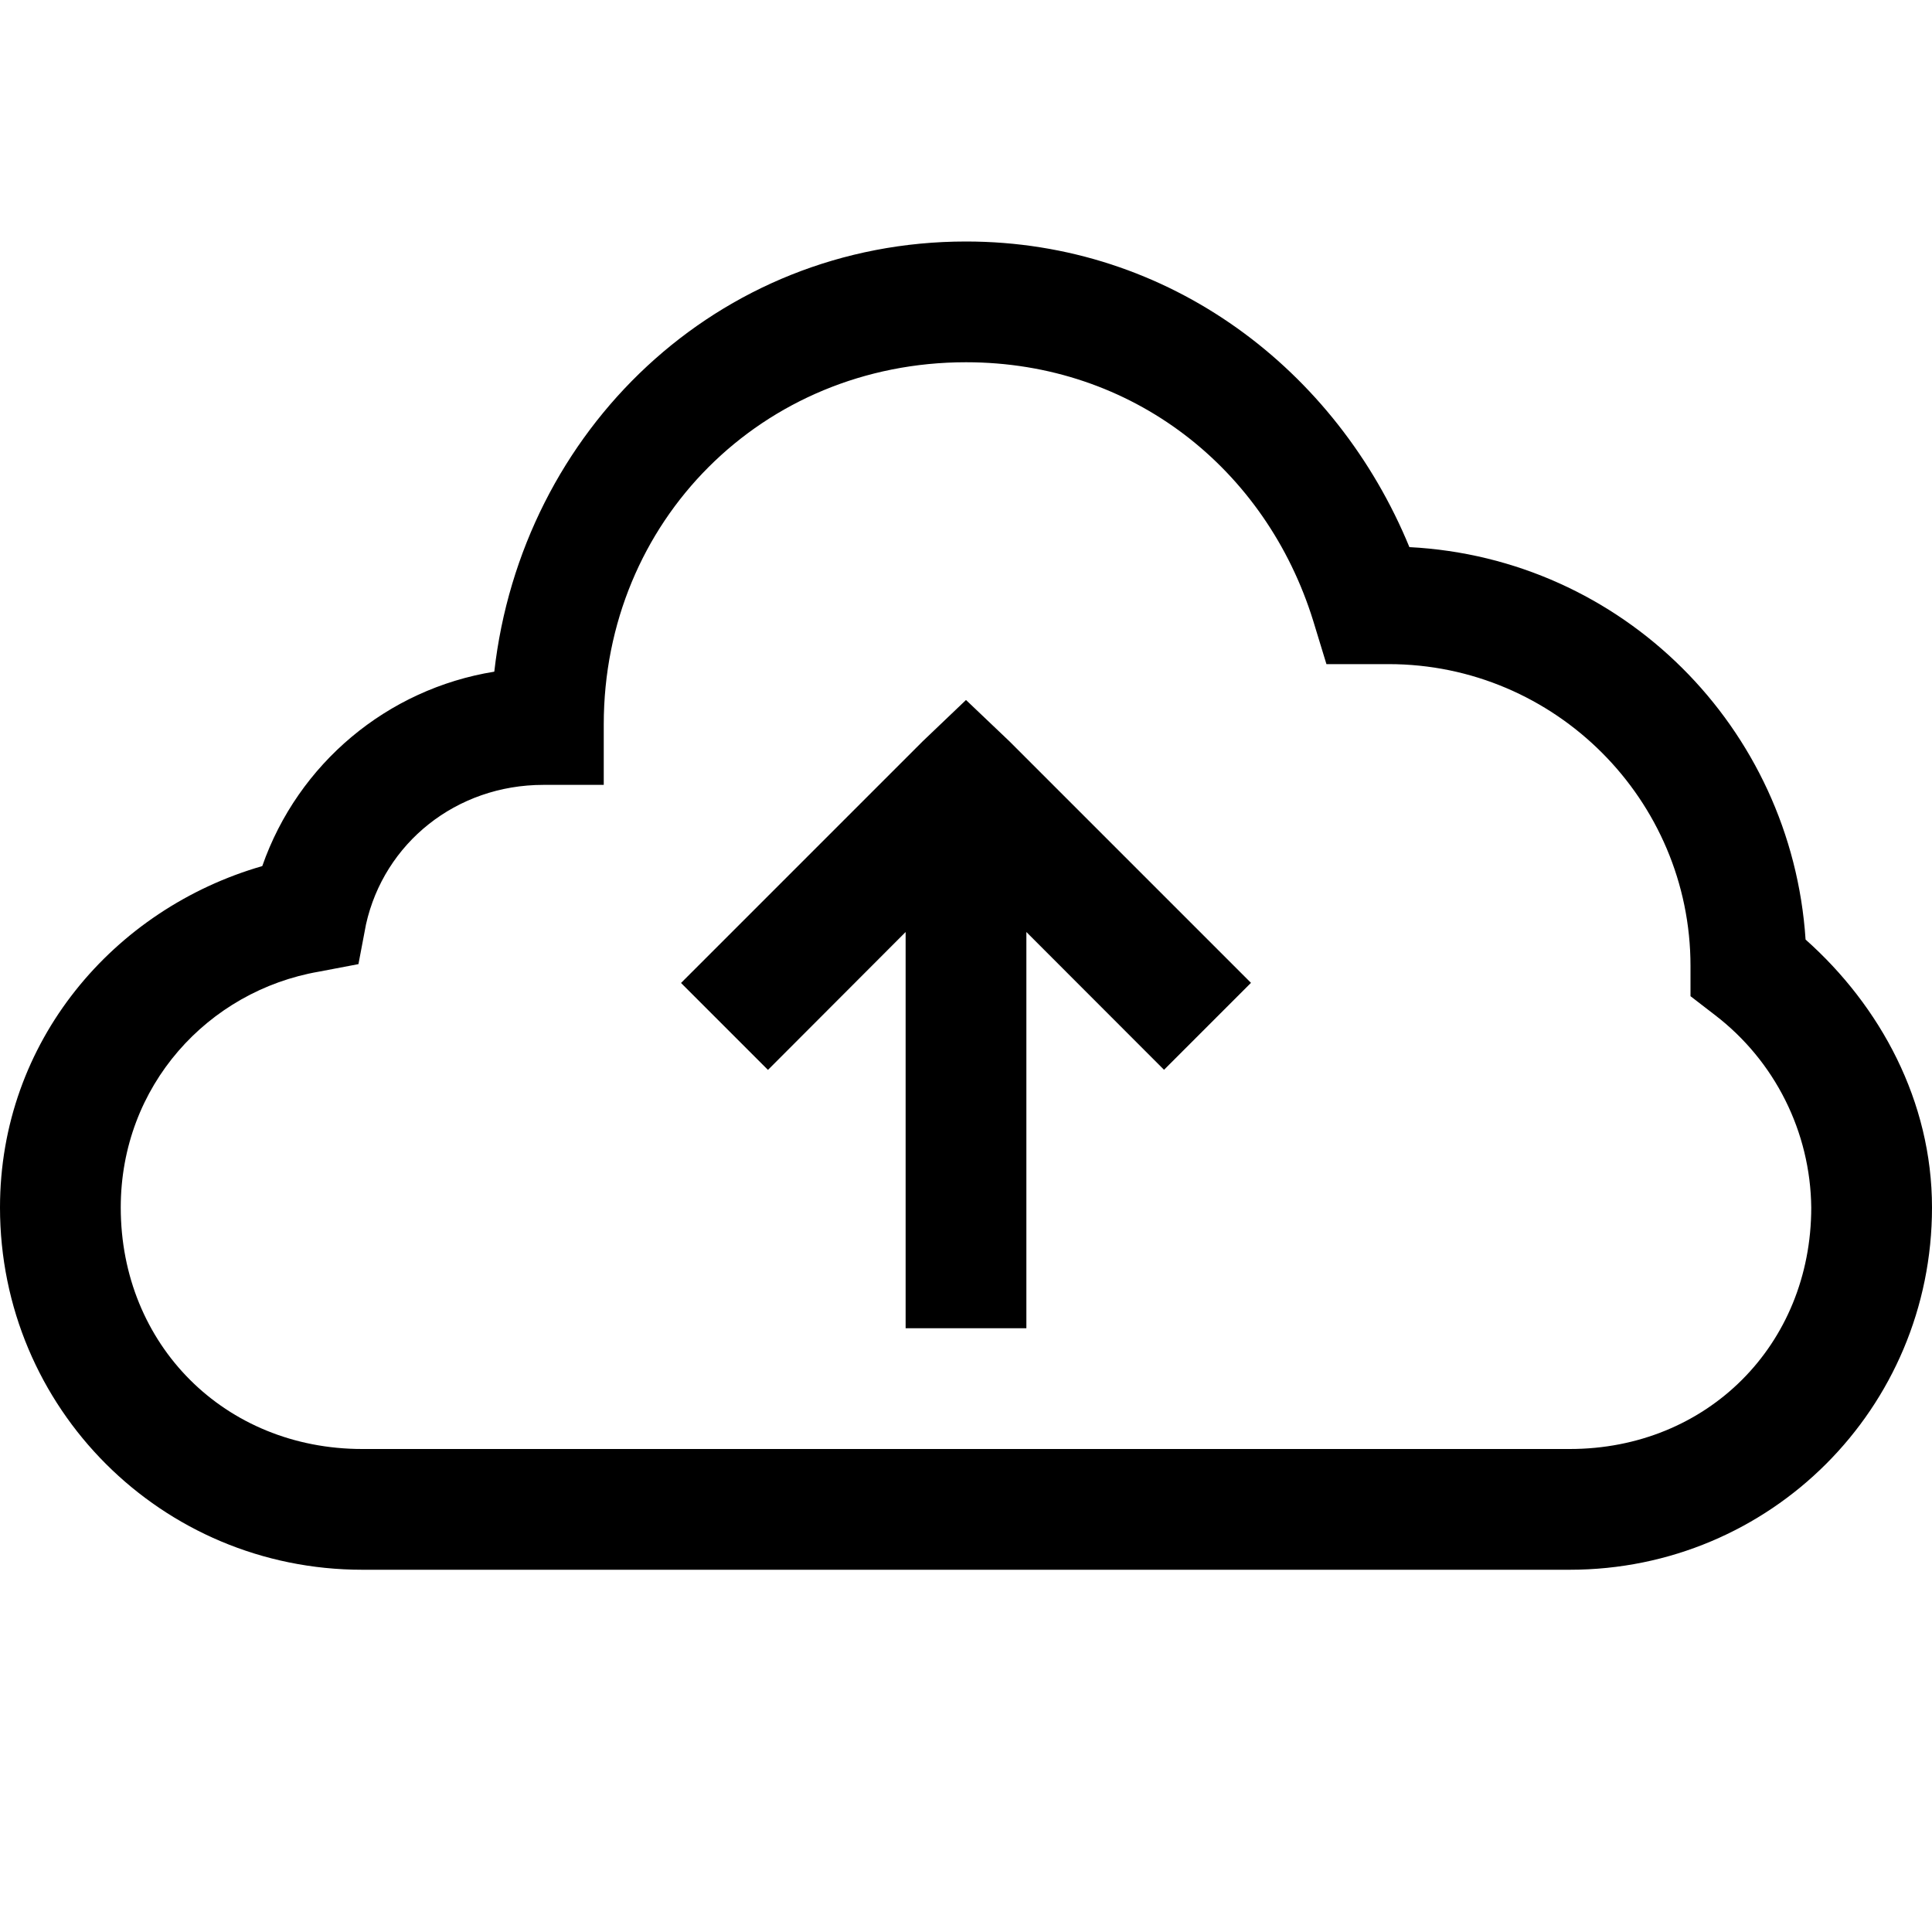
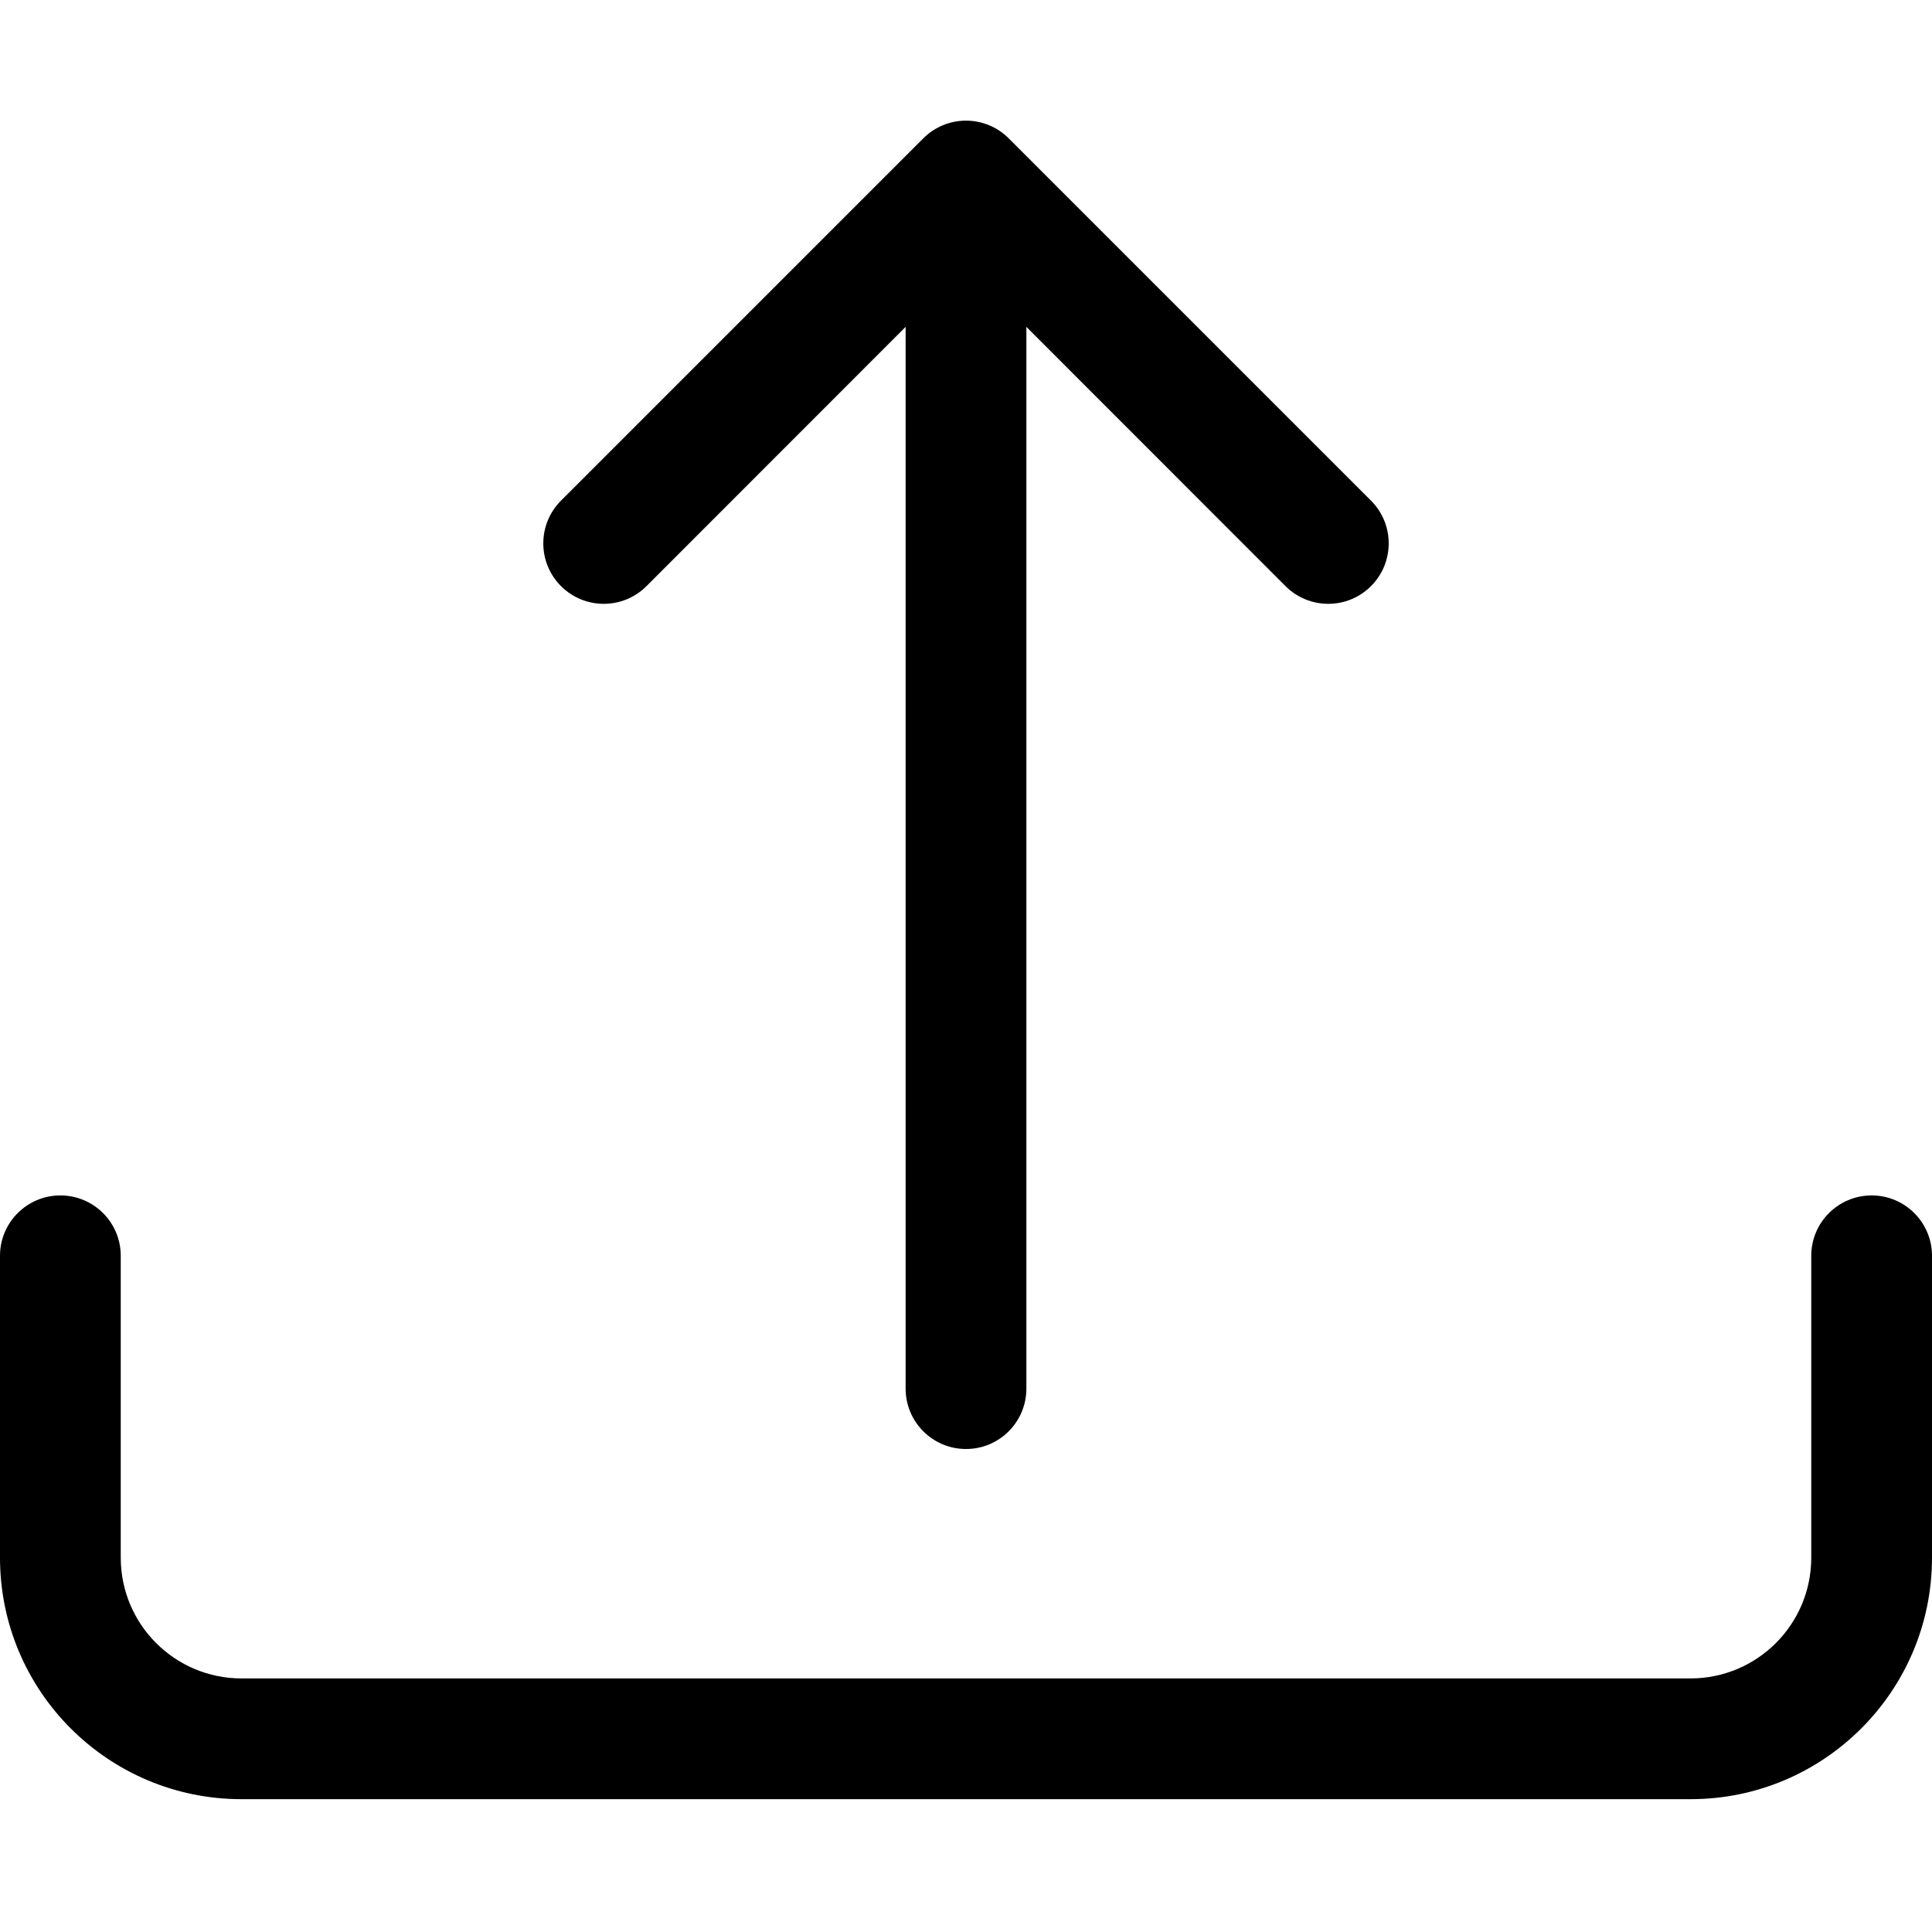
- <svg xmlns="http://www.w3.org/2000/svg" width="32" height="32" viewBox="0 0 32 32">
-   <path fill="currentColor" d="M16 4c-4.12 0-7.36 3.13-7.813 7.125a4.9 4.9 0 0 0-3.843 3.22C1.884 15.054 0 17.248 0 20c0 3.324 2.676 6 6 6h20c3.324 0 6-2.676 6-6c0-1.76-.855-3.336-2.094-4.438c-.232-3.514-3.035-6.318-6.562-6.5C22.14 6.133 19.378 4 16 4m0 2c2.762 0 4.97 1.77 5.75 4.28l.22.72H23c2.755 0 5 2.245 5 5v.5l.406.313A4.07 4.07 0 0 1 30 20c0 2.276-1.724 4-4 4H6c-2.276 0-4-1.724-4-4c0-2.02 1.45-3.588 3.28-3.906l.657-.125l.125-.658C6.362 13.964 7.556 13 9 13h1v-1c0-3.37 2.63-6 6-6m0 5.594l-.72.687l-4 4l1.44 1.44L15 15.437V22h2v-6.563l2.28 2.282l1.44-1.44l-4-4z" />
+ <svg xmlns="http://www.w3.org/2000/svg" width="16" height="16" fill="currentColor" class="bi bi-upload" viewBox="0 0 16 16">
+   <path d="M.5 9.9a.5.5 0 0 1 .5.5v2.5a1 1 0 0 0 1 1h12a1 1 0 0 0 1-1v-2.5a.5.5 0 0 1 1 0v2.5a2 2 0 0 1-2 2H2a2 2 0 0 1-2-2v-2.5a.5.5 0 0 1 .5-.5" />
+   <path d="M7.646 1.146a.5.5 0 0 1 .708 0l3 3a.5.5 0 0 1-.708.708L8.5 2.707V11.5a.5.5 0 0 1-1 0V2.707L5.354 4.854a.5.5 0 1 1-.708-.708z" />
</svg>
